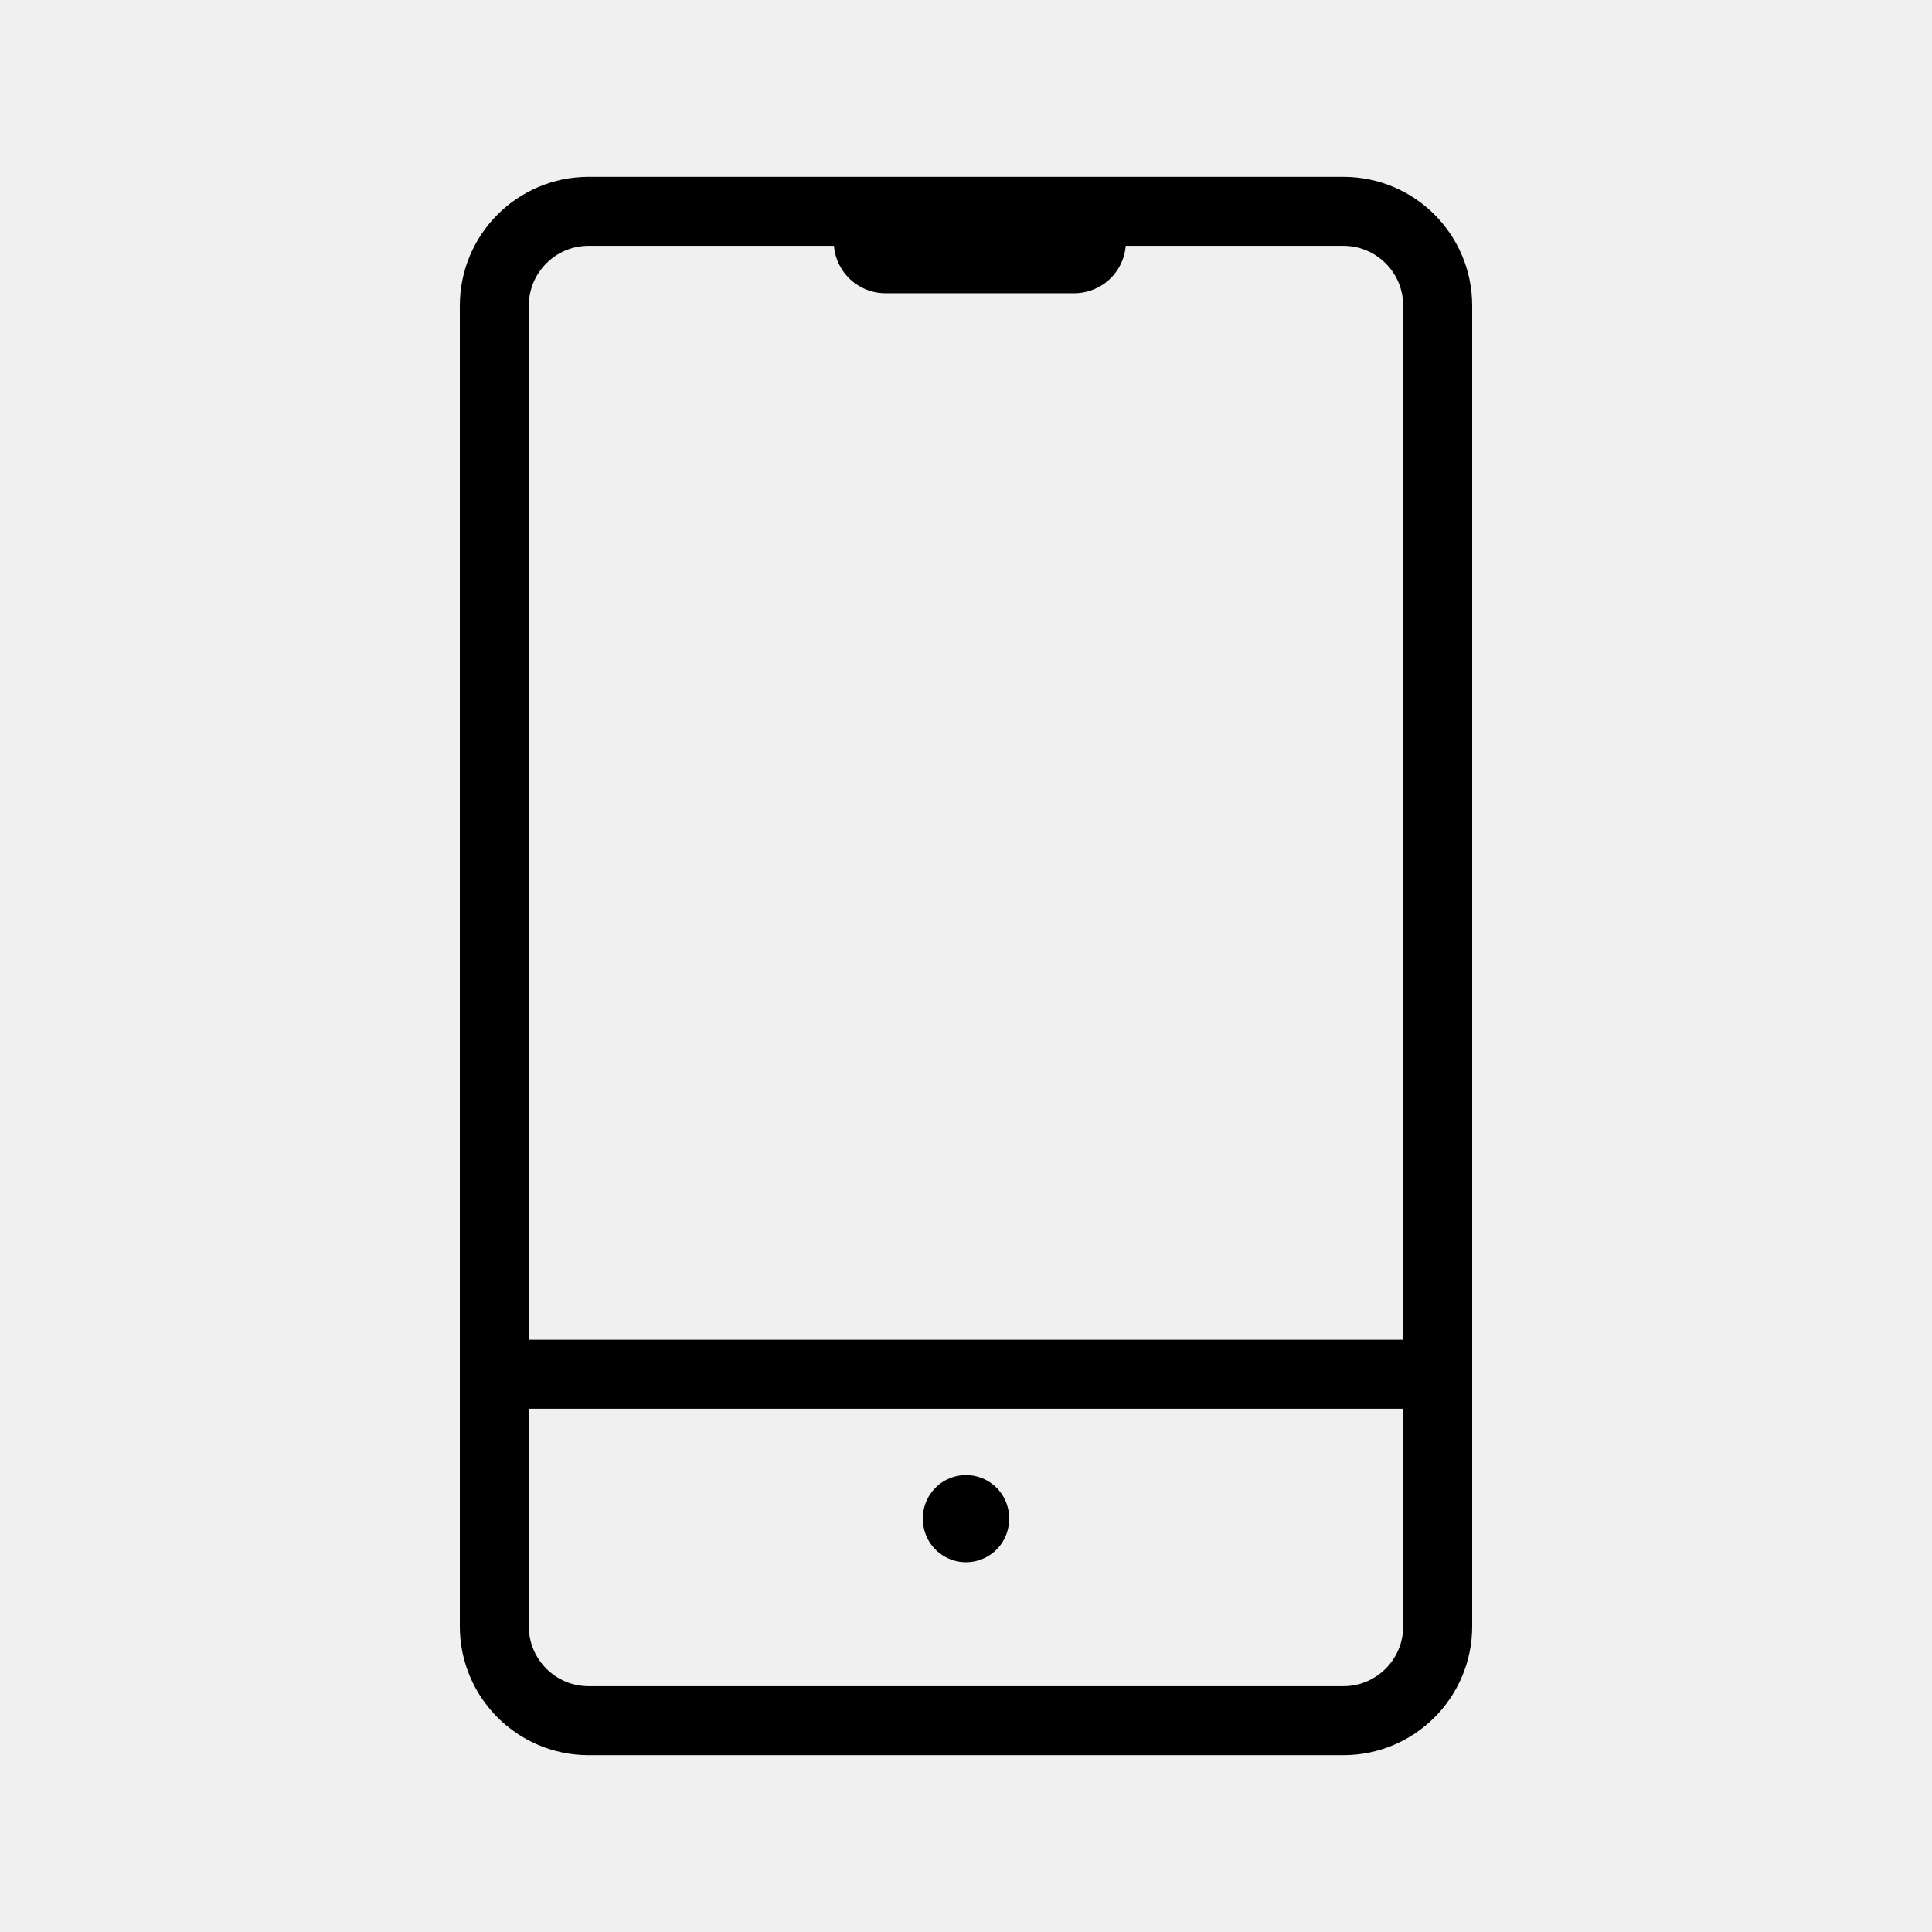
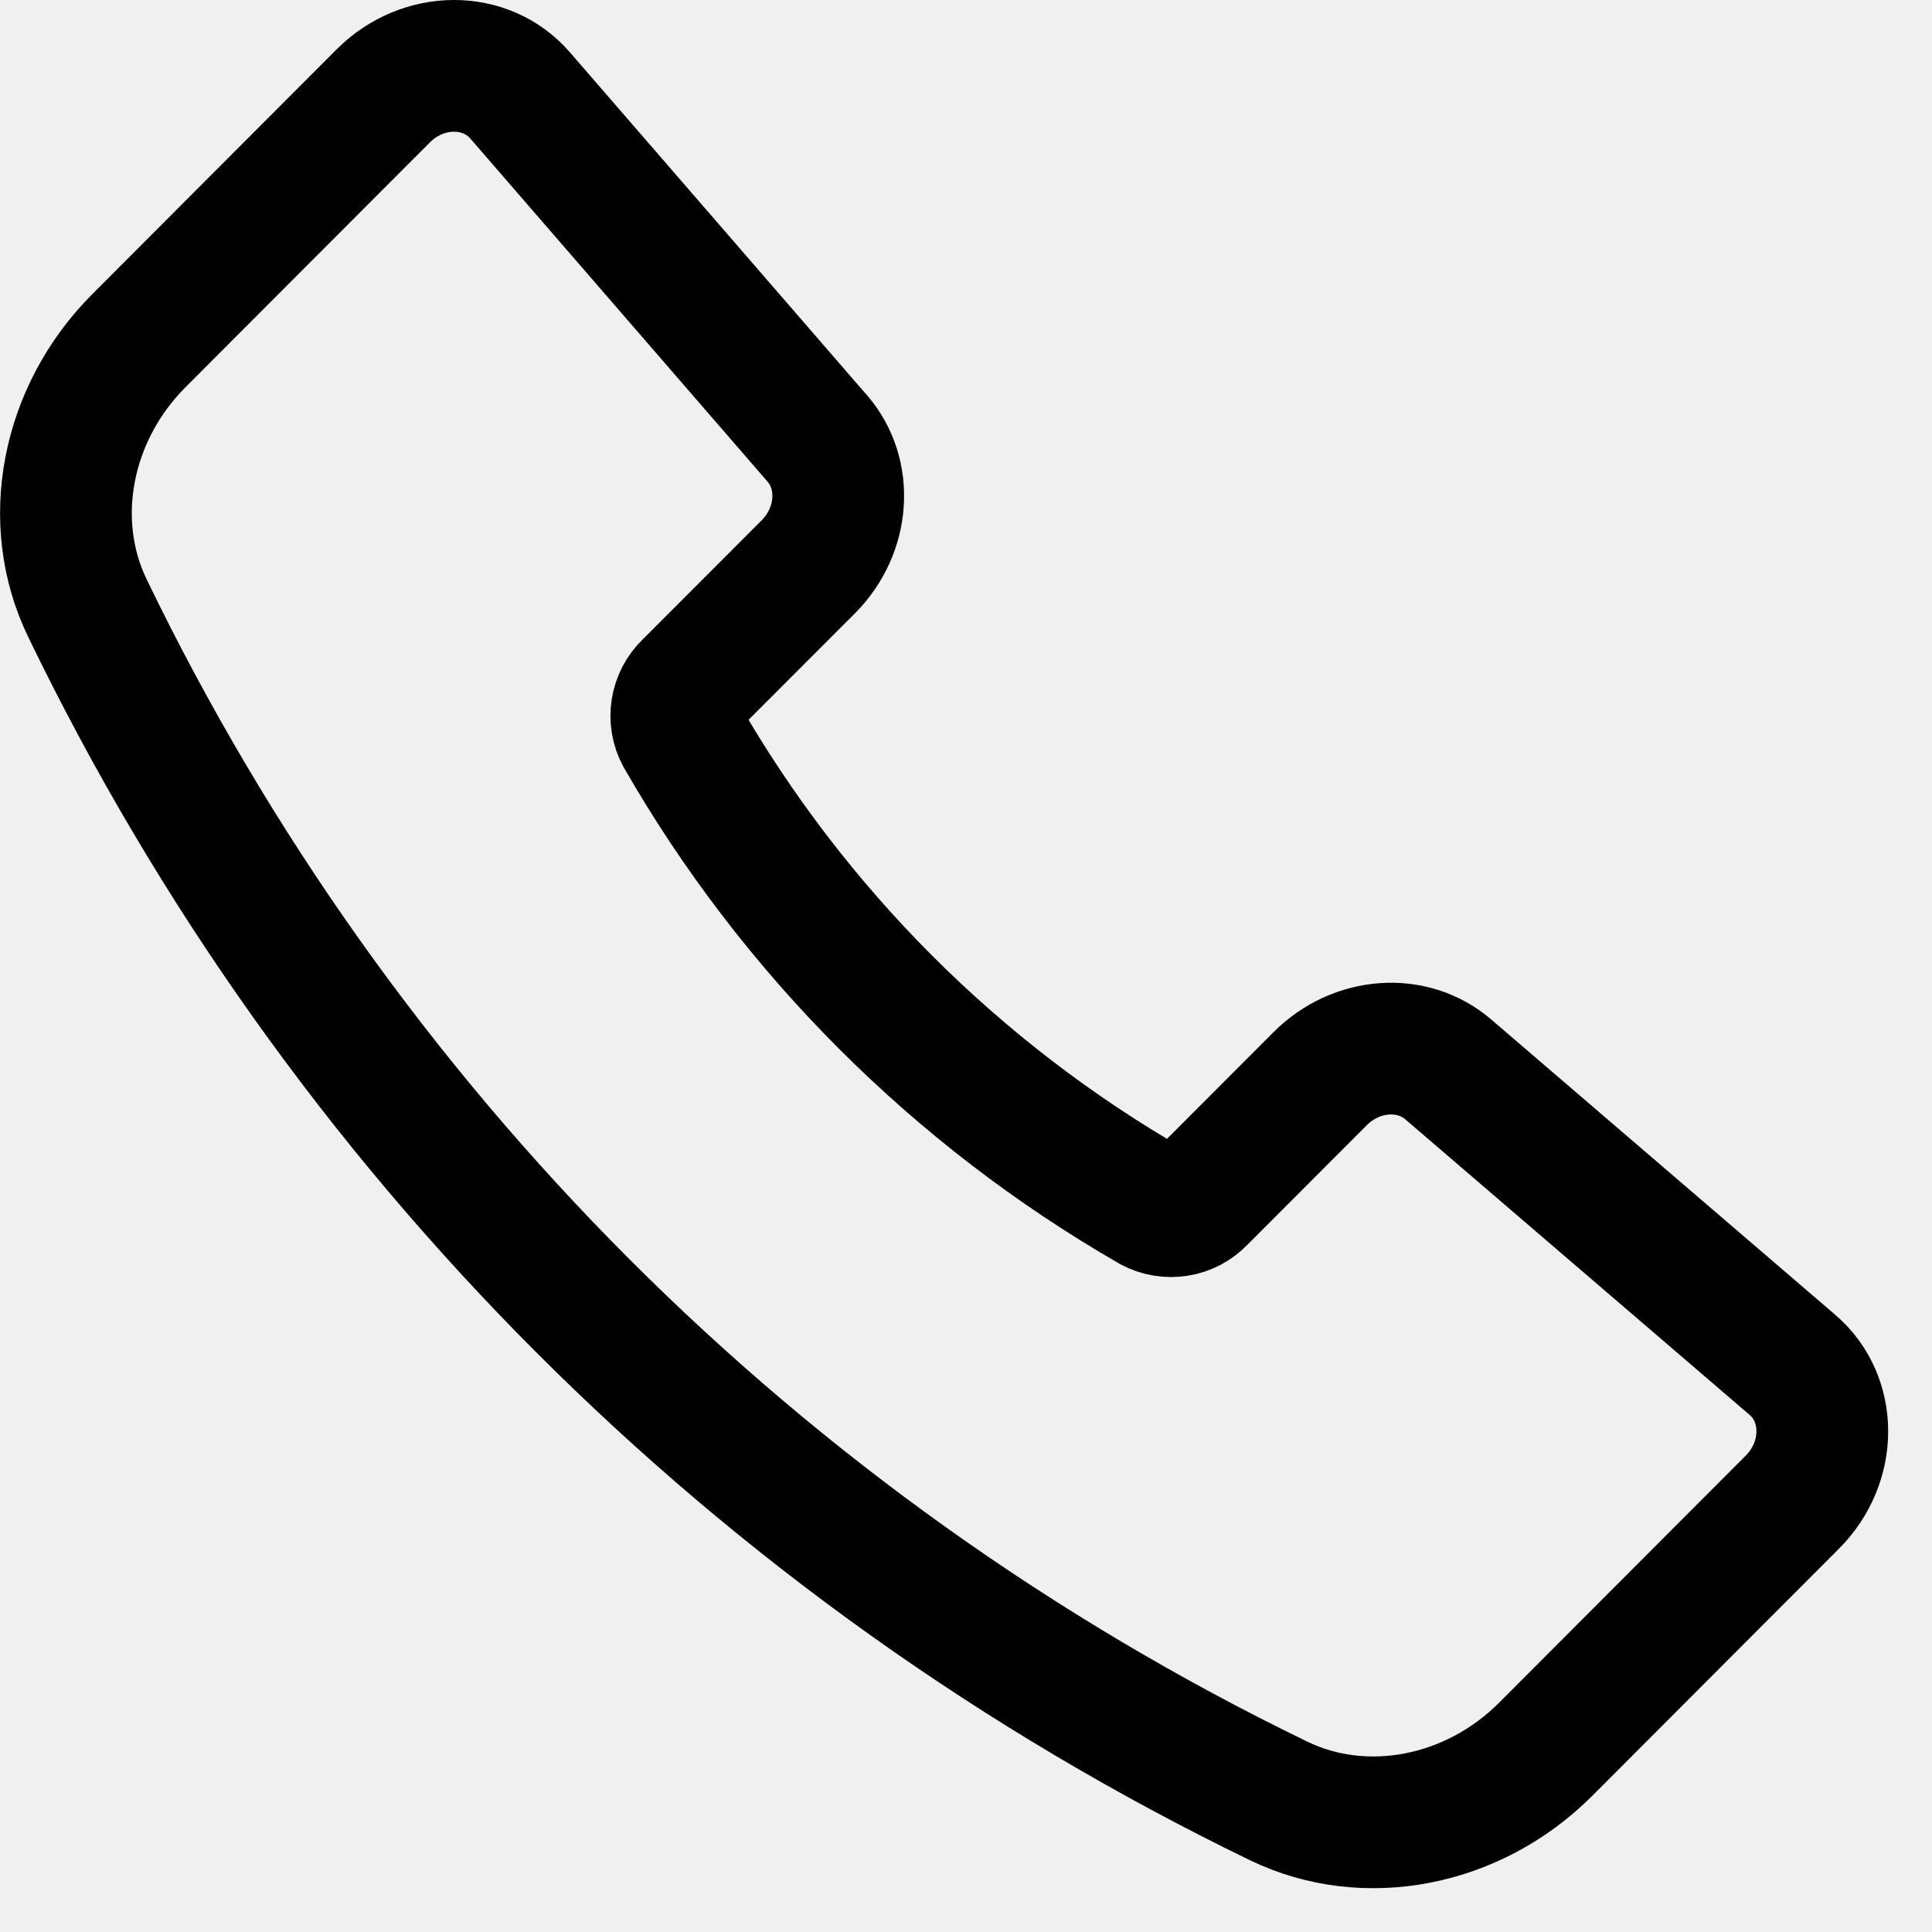
- <svg xmlns="http://www.w3.org/2000/svg" width="56" height="56" viewBox="0 0 56 56" fill="none">
-   <g clip-path="url(#clip0_803_868)">
-     <path d="M38.938 6.125H17.062C15.552 6.125 14.328 7.349 14.328 8.859V47.141C14.328 48.651 15.552 49.875 17.062 49.875H38.938C40.448 49.875 41.672 48.651 41.672 47.141V8.859C41.672 7.349 40.448 6.125 38.938 6.125Z" stroke="black" stroke-width="2" stroke-linecap="round" stroke-linejoin="round" />
-     <path d="M25.667 7H31.135" stroke="black" stroke-width="3" stroke-linecap="round" stroke-linejoin="round" />
-     <path d="M28 44.005V44.031" stroke="black" stroke-width="2.5" stroke-linecap="round" stroke-linejoin="round" />
-     <line x1="15.167" y1="39.833" x2="40.833" y2="39.833" stroke="black" stroke-width="2" />
-   </g>
-   <defs>
-     <clipPath id="clip0_803_868">
-       <rect width="56" height="56" fill="white" />
-     </clipPath>
-   </defs>
+ <svg xmlns="http://www.w3.org/2000/svg" width="22" height="22" viewBox="0 0 22 22" fill="none">
+   <path d="M9.305 4.991L5.922 1.086C5.532 0.636 4.817 0.638 4.364 1.092L1.582 3.879C0.754 4.708 0.517 5.939 0.996 6.926C3.858 12.851 8.636 17.636 14.557 20.506C15.543 20.985 16.773 20.748 17.601 19.919L20.409 17.106C20.864 16.651 20.865 15.932 20.411 15.542L16.491 12.177C16.081 11.825 15.444 11.871 15.033 12.283L13.669 13.649C13.599 13.722 13.508 13.771 13.408 13.786C13.308 13.802 13.205 13.785 13.116 13.737C10.887 12.453 9.037 10.601 7.756 8.37C7.708 8.281 7.691 8.178 7.707 8.078C7.723 7.978 7.771 7.886 7.844 7.816L9.204 6.455C9.616 6.041 9.661 5.401 9.305 4.99V4.991Z" stroke="black" stroke-width="1.5" stroke-linecap="round" stroke-linejoin="round" />
</svg>
